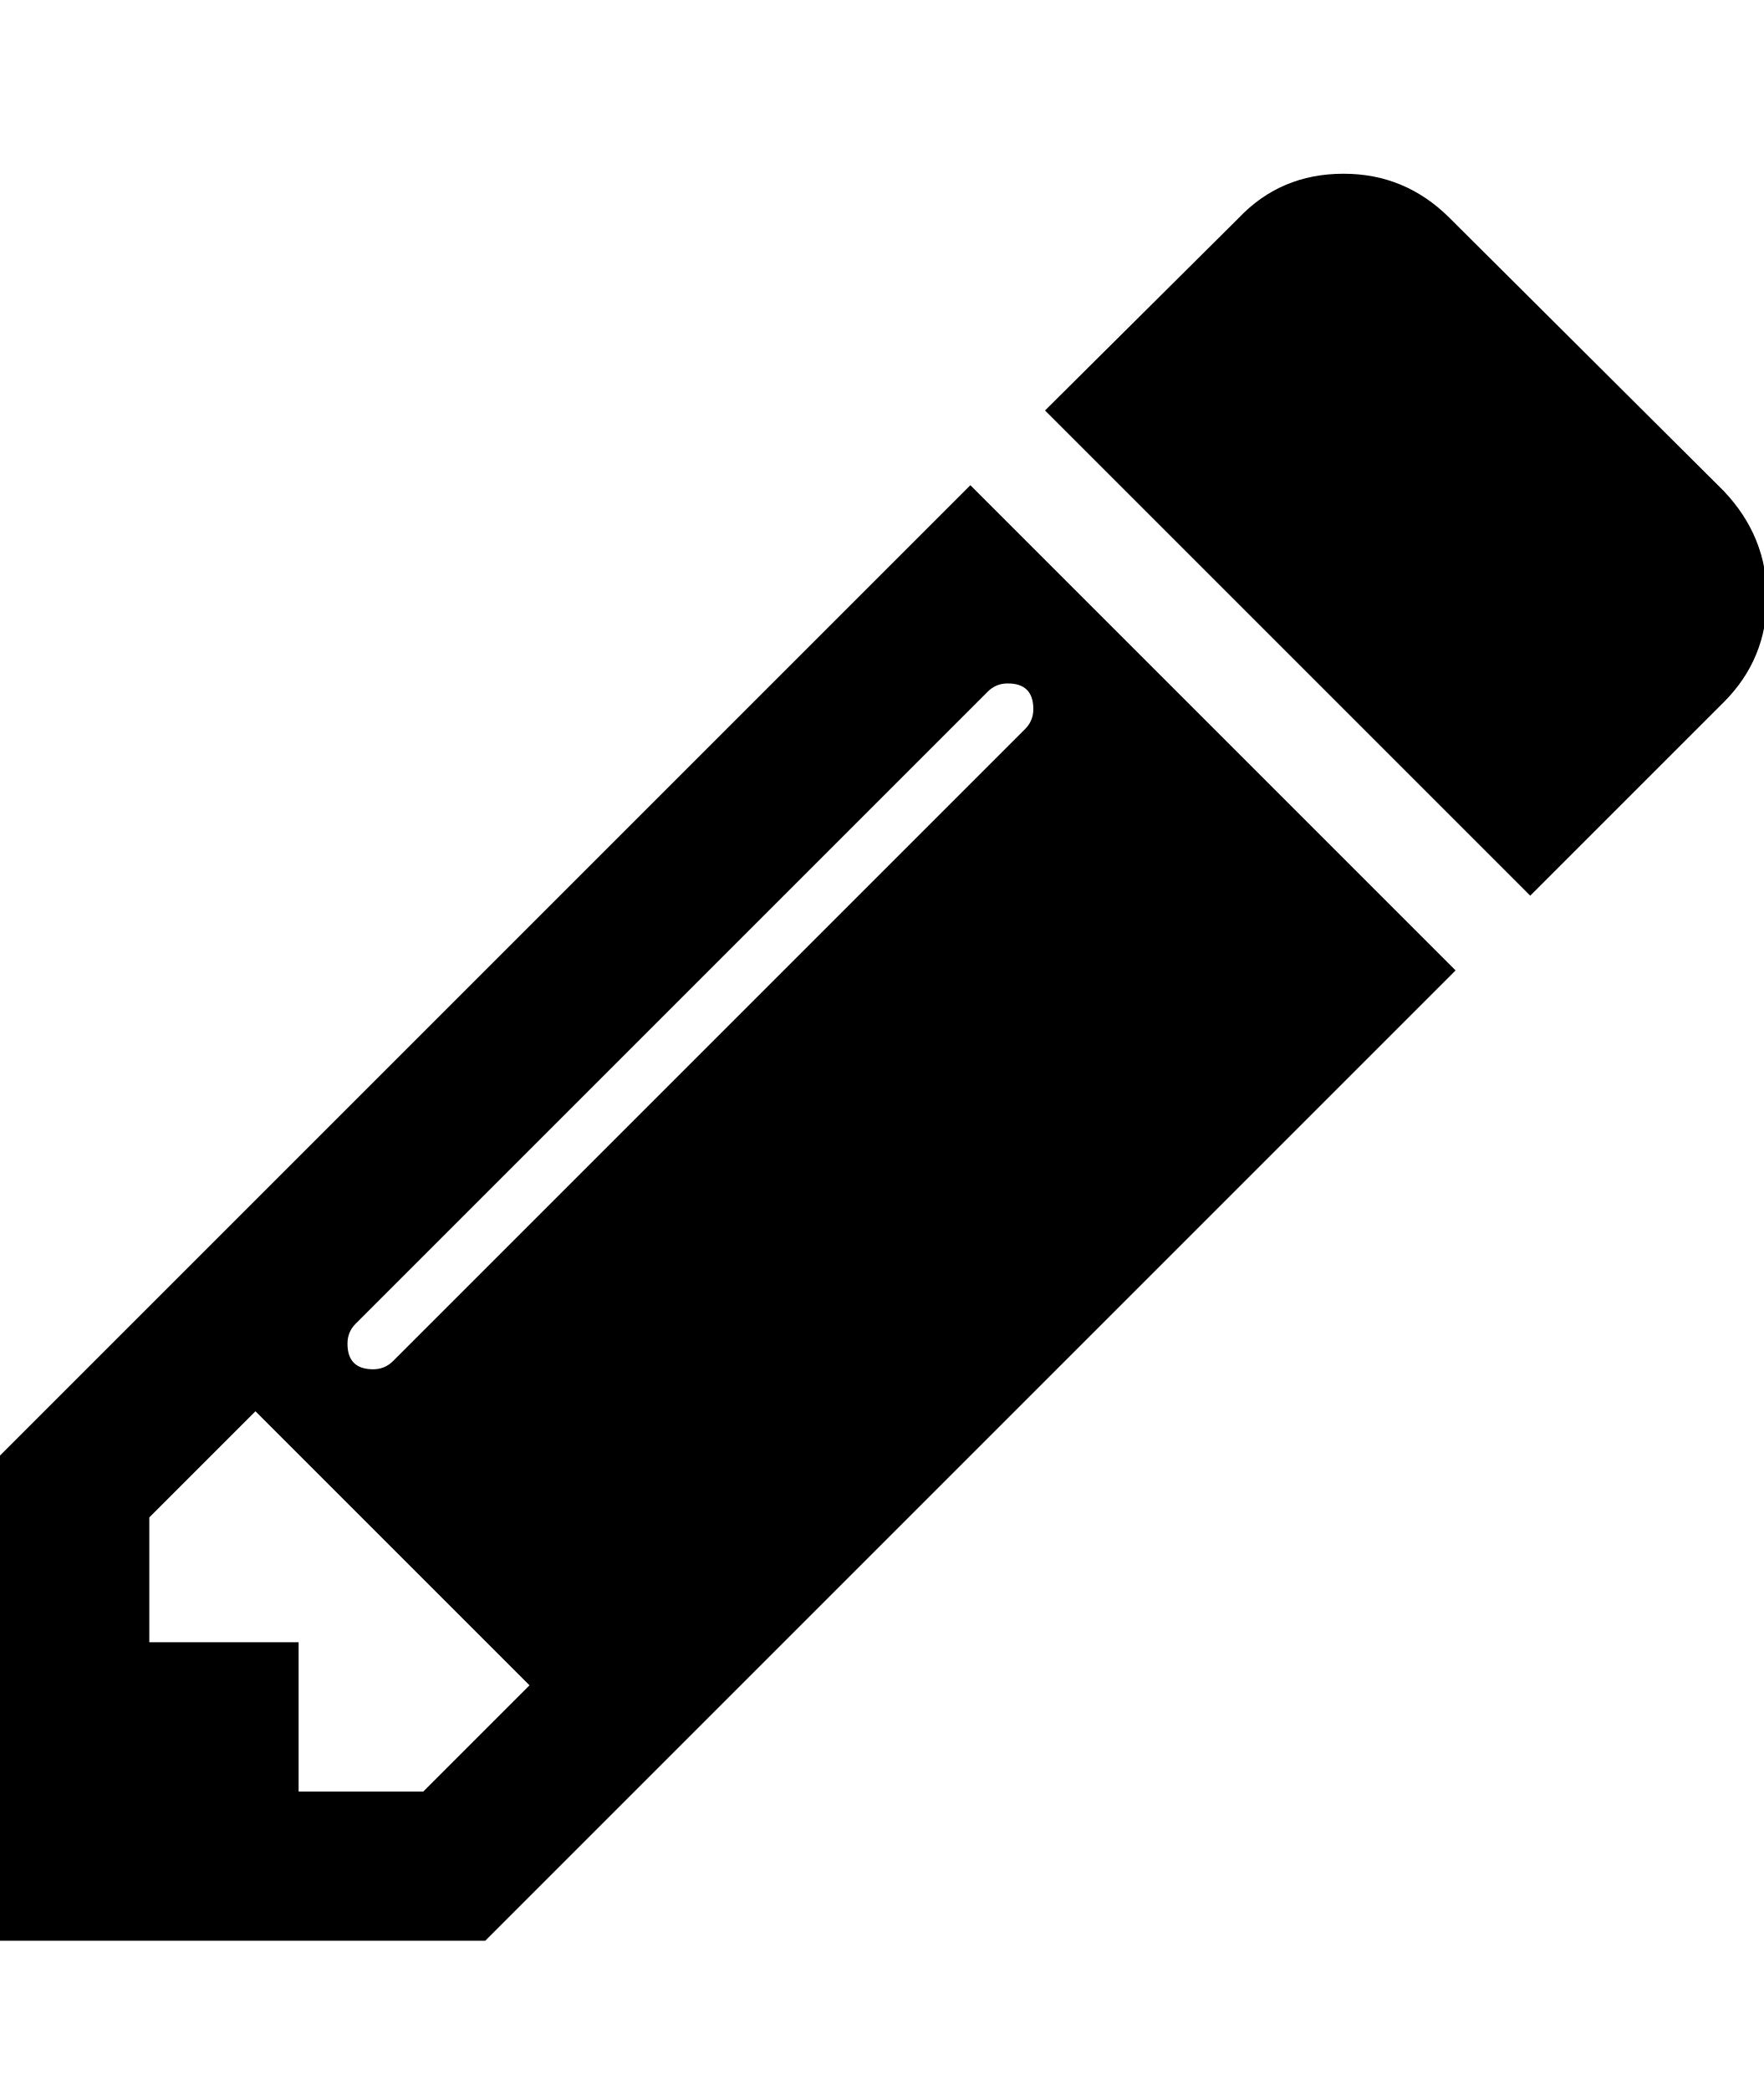
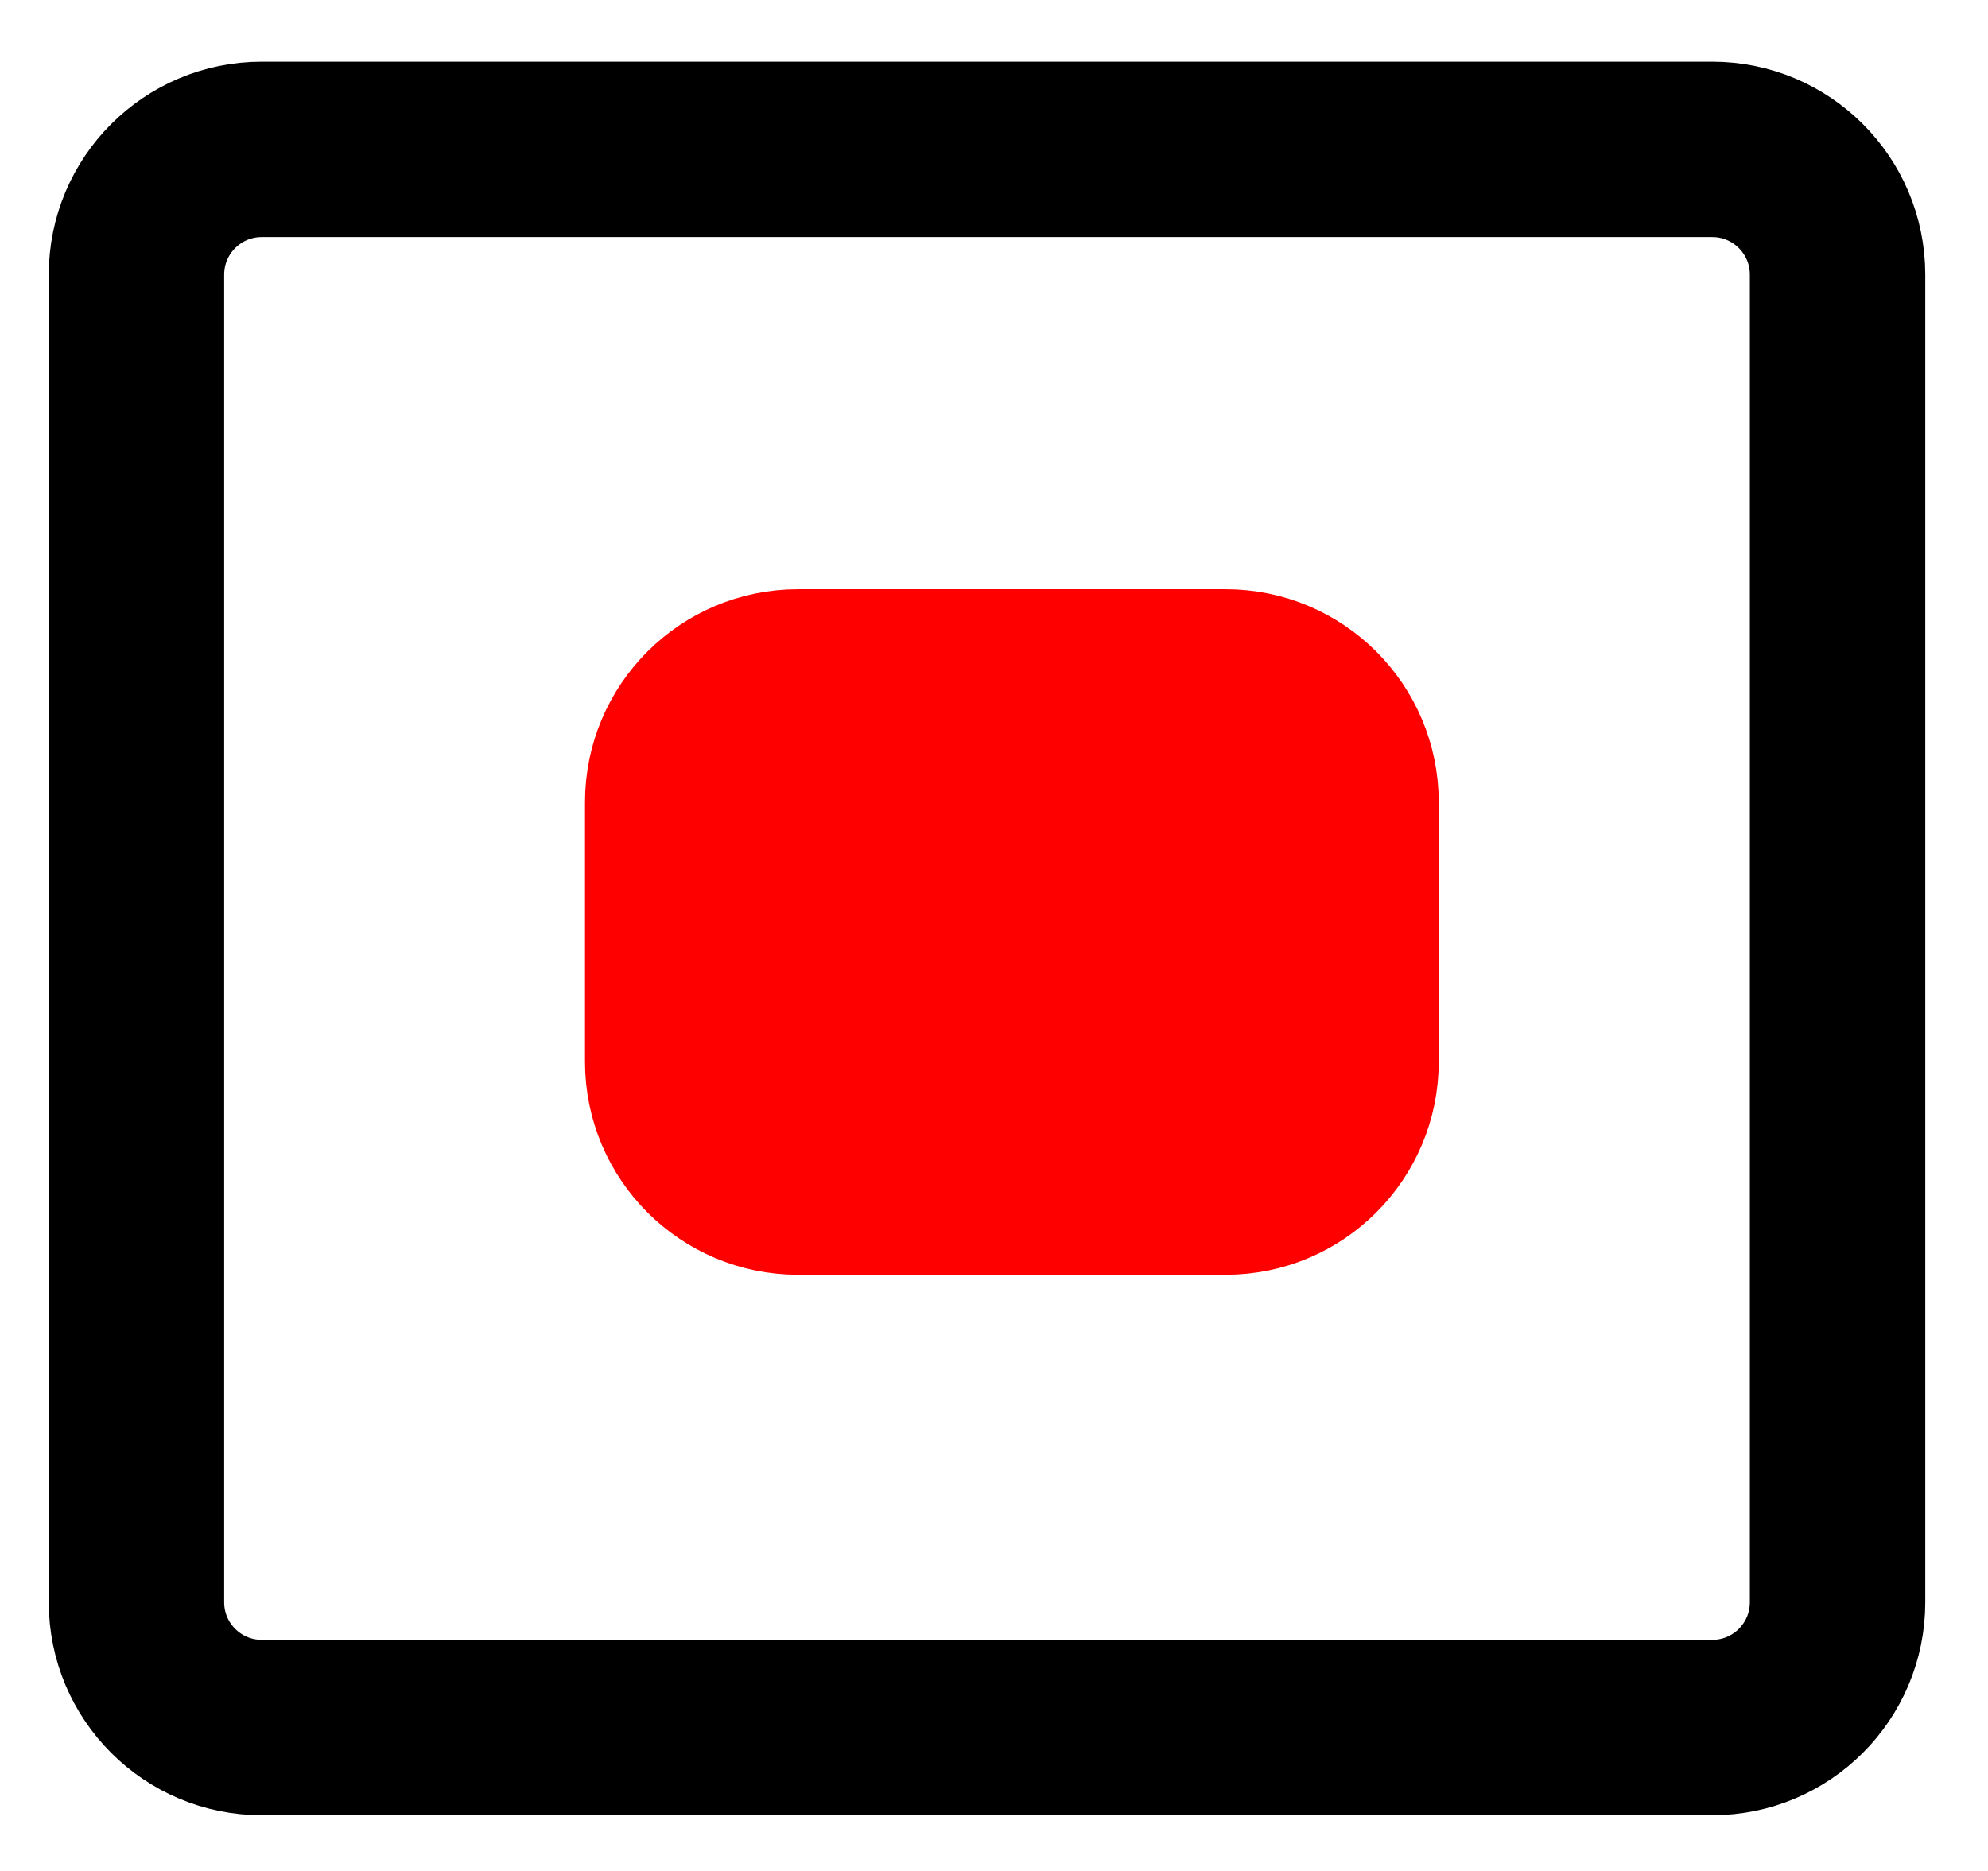
- <svg xmlns="http://www.w3.org/2000/svg" version="1.1" width="27" height="32" viewBox="0 0 27 32">
-   <path d="M6.482 27.429l1.625-1.625-4.196-4.196-1.625 1.625v1.911h2.286v2.286h1.911zM15.821 10.857q0-0.393-0.393-0.393-0.179 0-0.304 0.125l-9.679 9.679q-0.125 0.125-0.125 0.304 0 0.393 0.393 0.393 0.179 0 0.304-0.125l9.679-9.679q0.125-0.125 0.125-0.304zM14.857 7.429l7.429 7.429-14.857 14.857h-7.429v-7.429zM27.054 9.143q0 0.946-0.661 1.607l-2.964 2.964-7.429-7.429 2.964-2.946q0.643-0.679 1.607-0.679 0.946 0 1.625 0.679l4.196 4.179q0.661 0.696 0.661 1.625z" fill="#000000" />
+ <svg xmlns="http://www.w3.org/2000/svg" version="1.1" width="34" height="32" viewBox="0 0 34 32" id="svg2">
+   <defs id="defs8" />
+   <rect style="fill:none;stroke:#000000;stroke-width:3;stroke-miterlimit:4;stroke-opacity:1;stroke-dasharray:none;stroke-dashoffset:0" id="rect2987" width="29.093" height="26.992" x="2.334" y="2.555" ry="2.143" />
+   <rect style="fill:#ff0000;fill-opacity:1;fill-rule:nonzero;stroke:#ff0000;stroke-width:3;stroke-miterlimit:4;stroke-opacity:1;stroke-dasharray:none;stroke-dashoffset:0" id="rect3023" width="11.601" height="8.725" x="11.505" y="11.578" ry="2.143" />
</svg>
